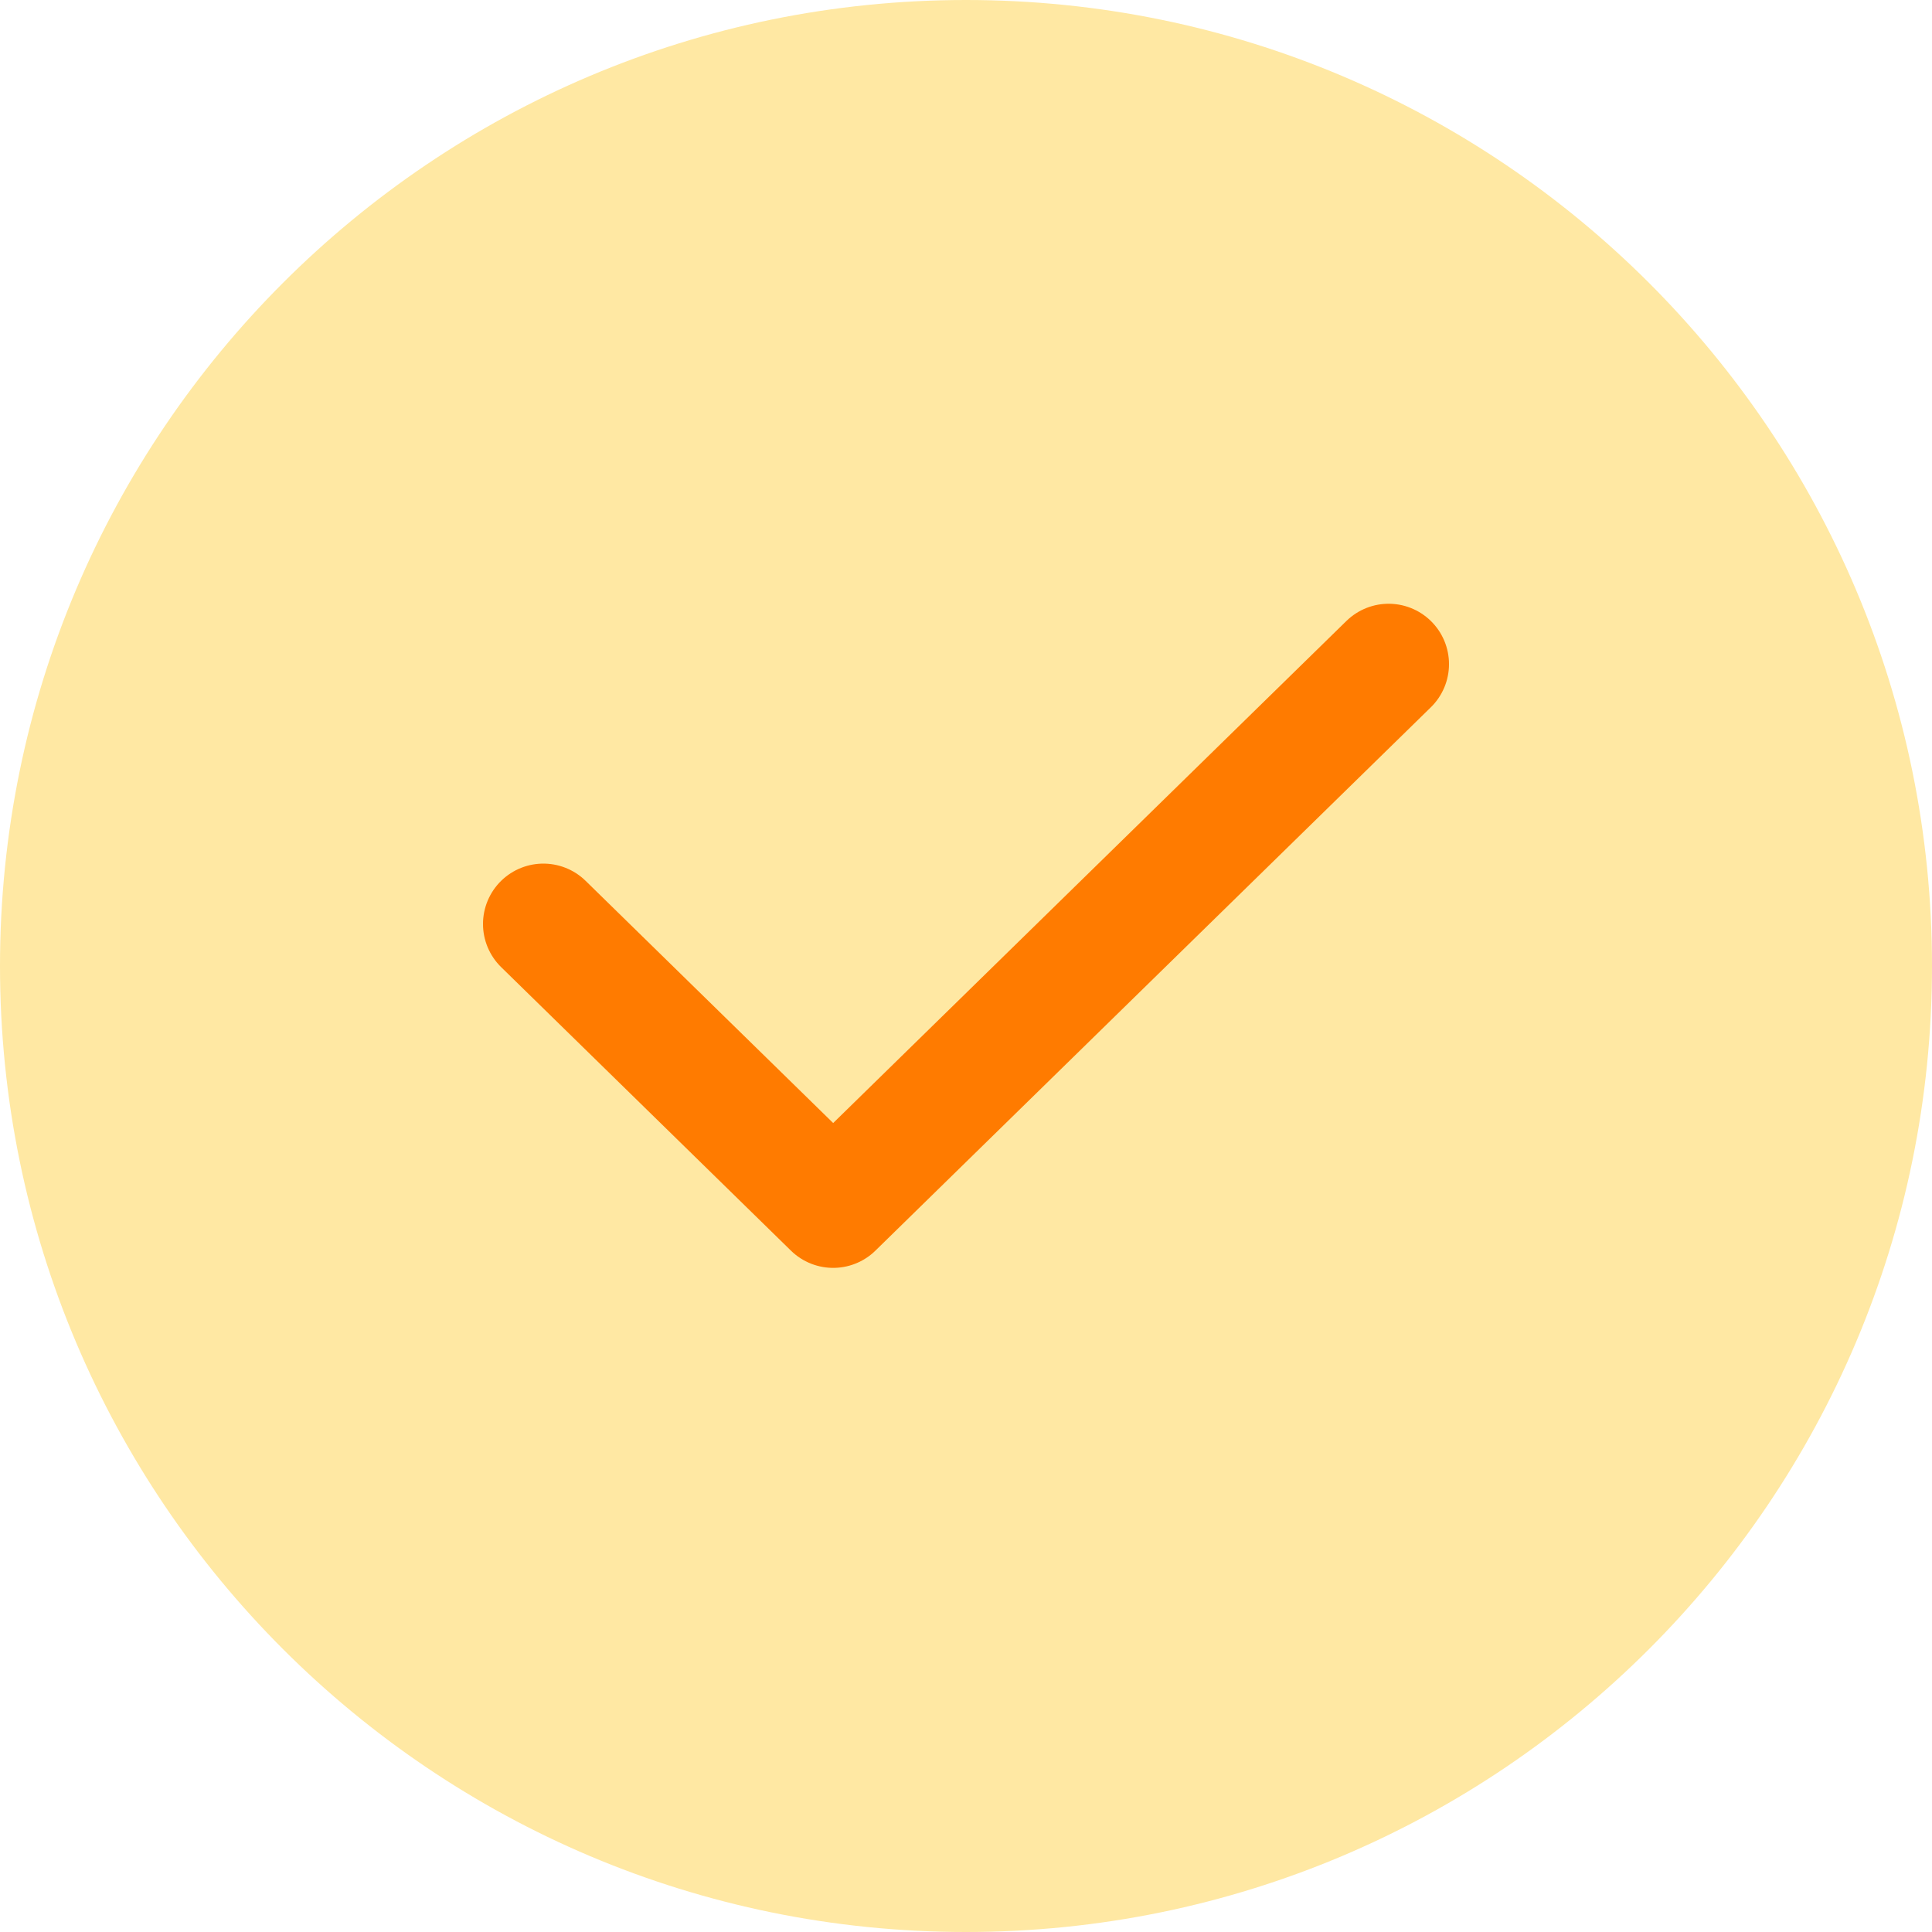
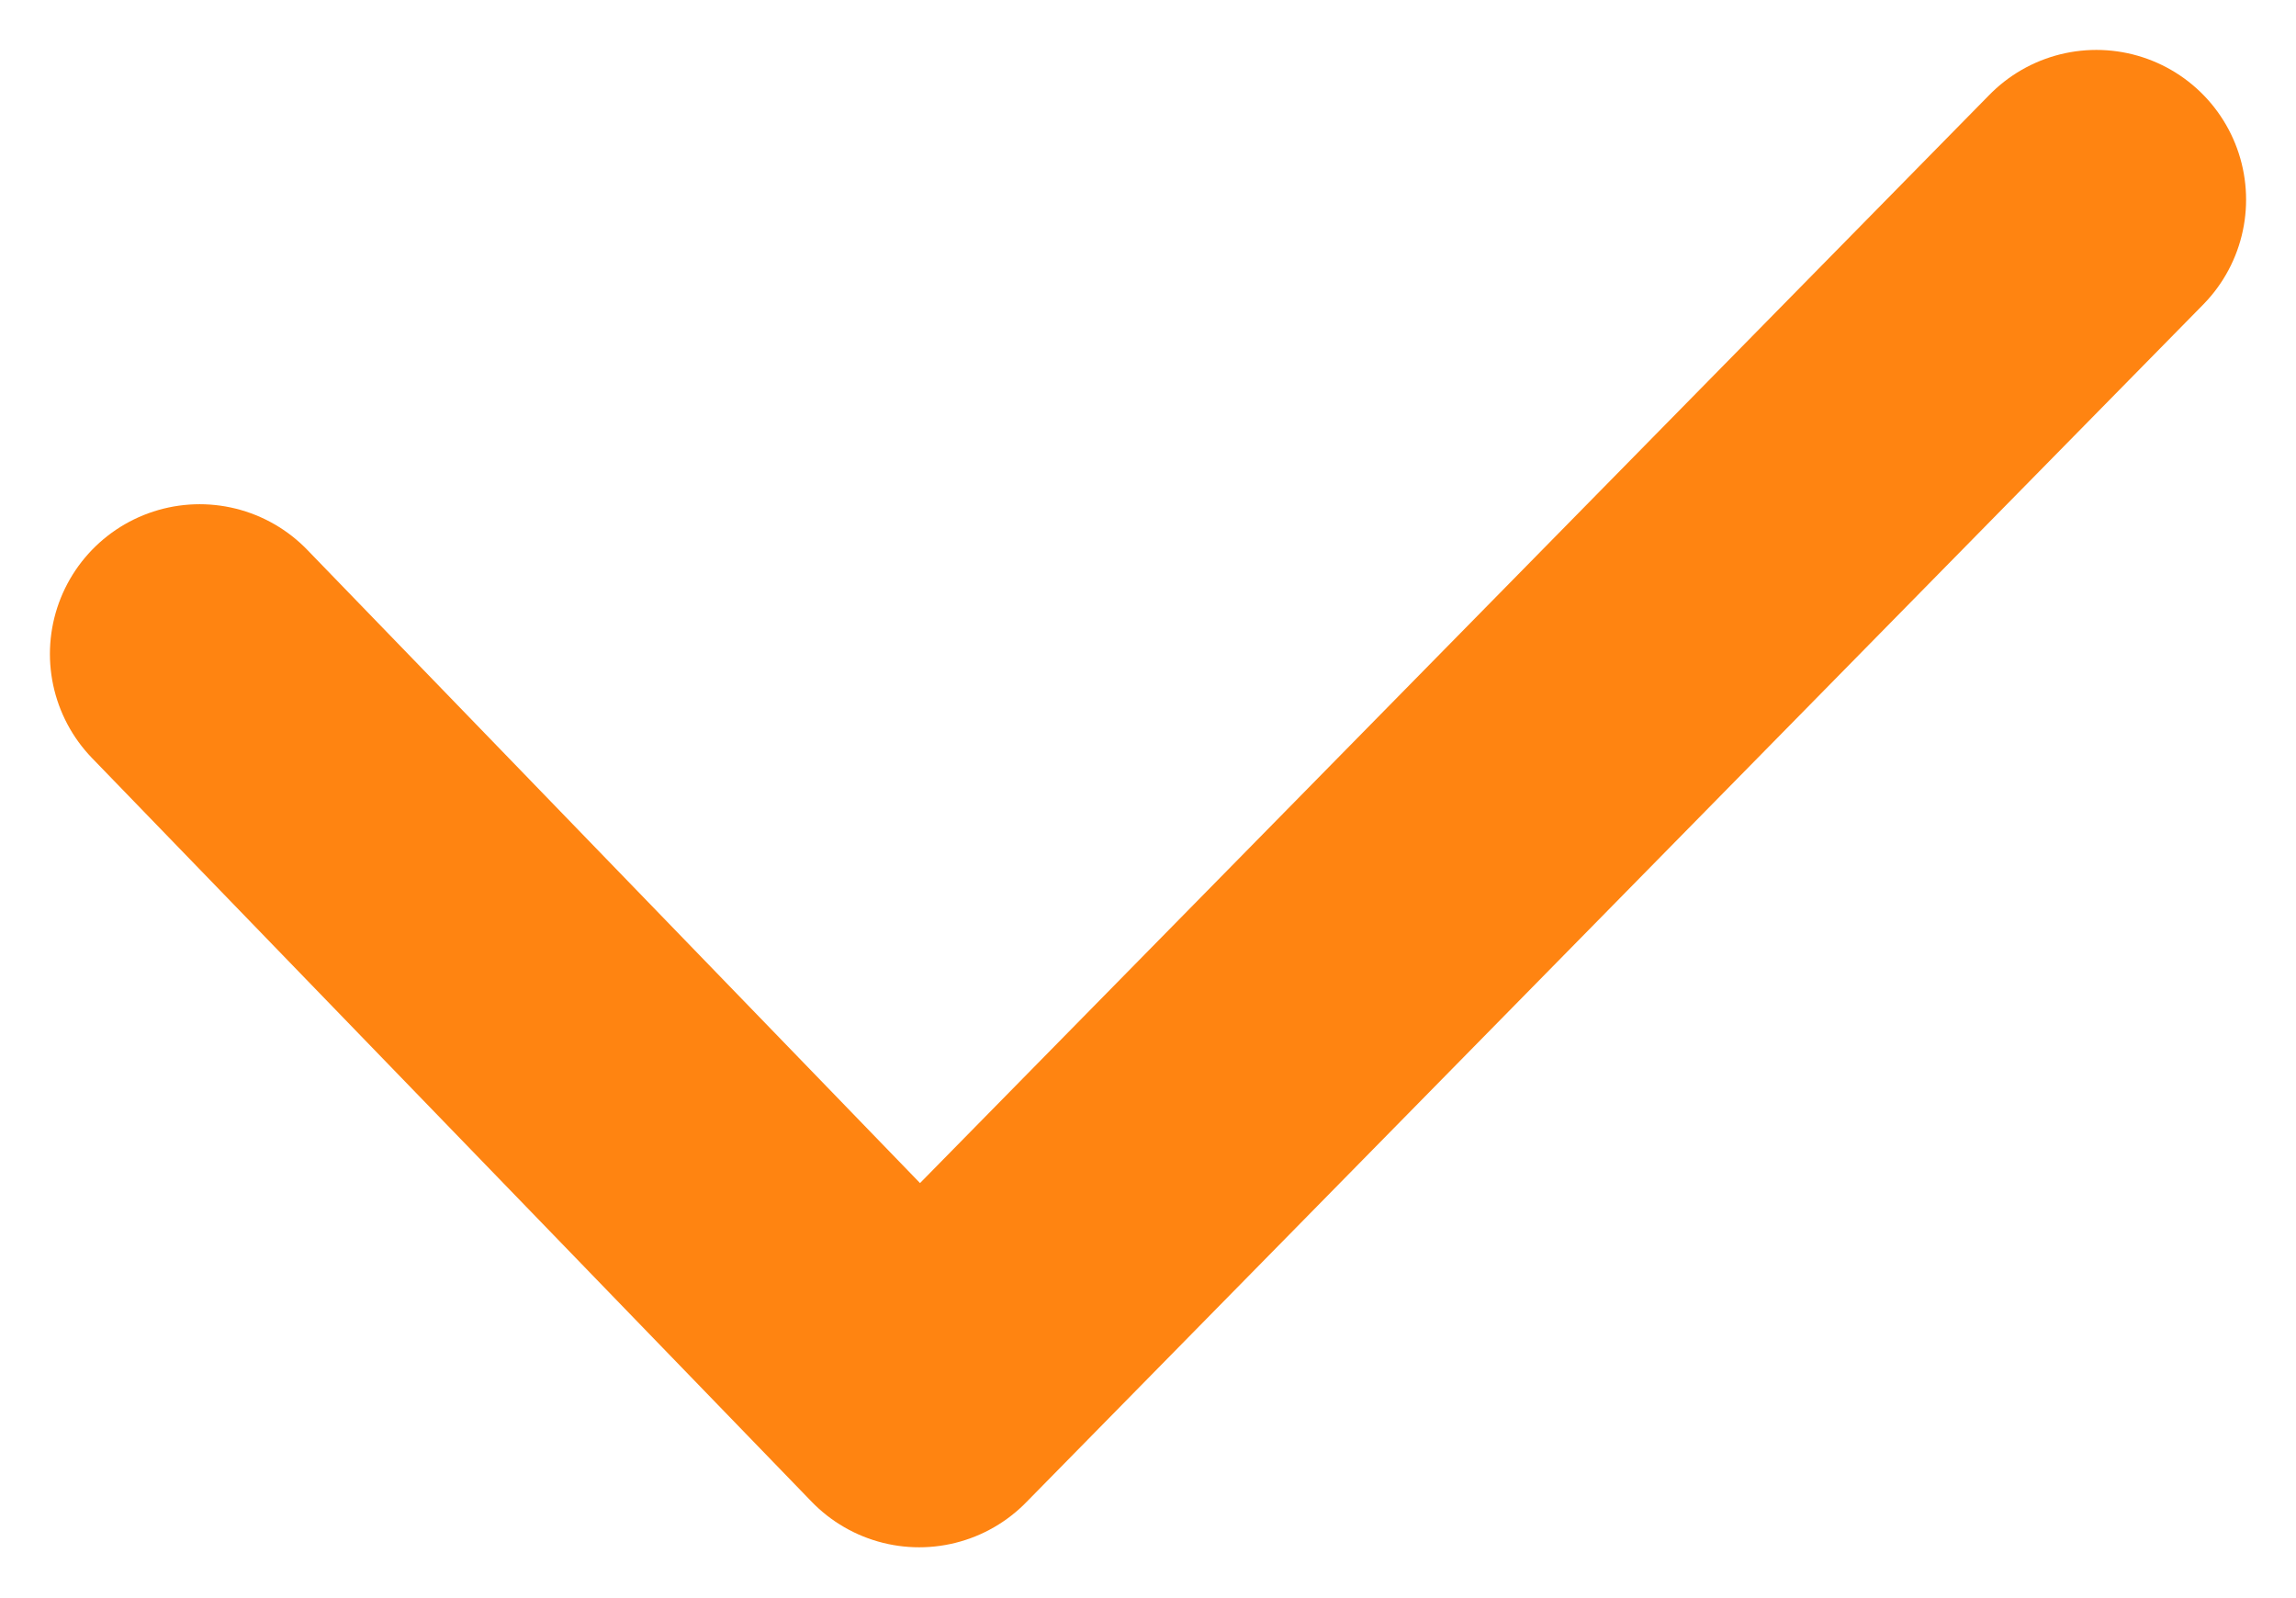
- <svg xmlns="http://www.w3.org/2000/svg" width="32" height="32" viewBox="0 0 32 32" fill="none">
-   <rect width="32" height="32" rx="16" fill="#FFE8A3" />
-   <path d="M9 15.304L13.8 20L23 11" stroke="#FF7B00" stroke-width="2" stroke-linecap="round" stroke-linejoin="round" />
+ <svg xmlns="http://www.w3.org/2000/svg" width="23" height="16" viewBox="0 0 23 16" fill="none">
+   <path d="M2 6.551L9.208 14L21 2" stroke="#FF8411" stroke-width="3" stroke-linecap="round" stroke-linejoin="round" />
</svg>
